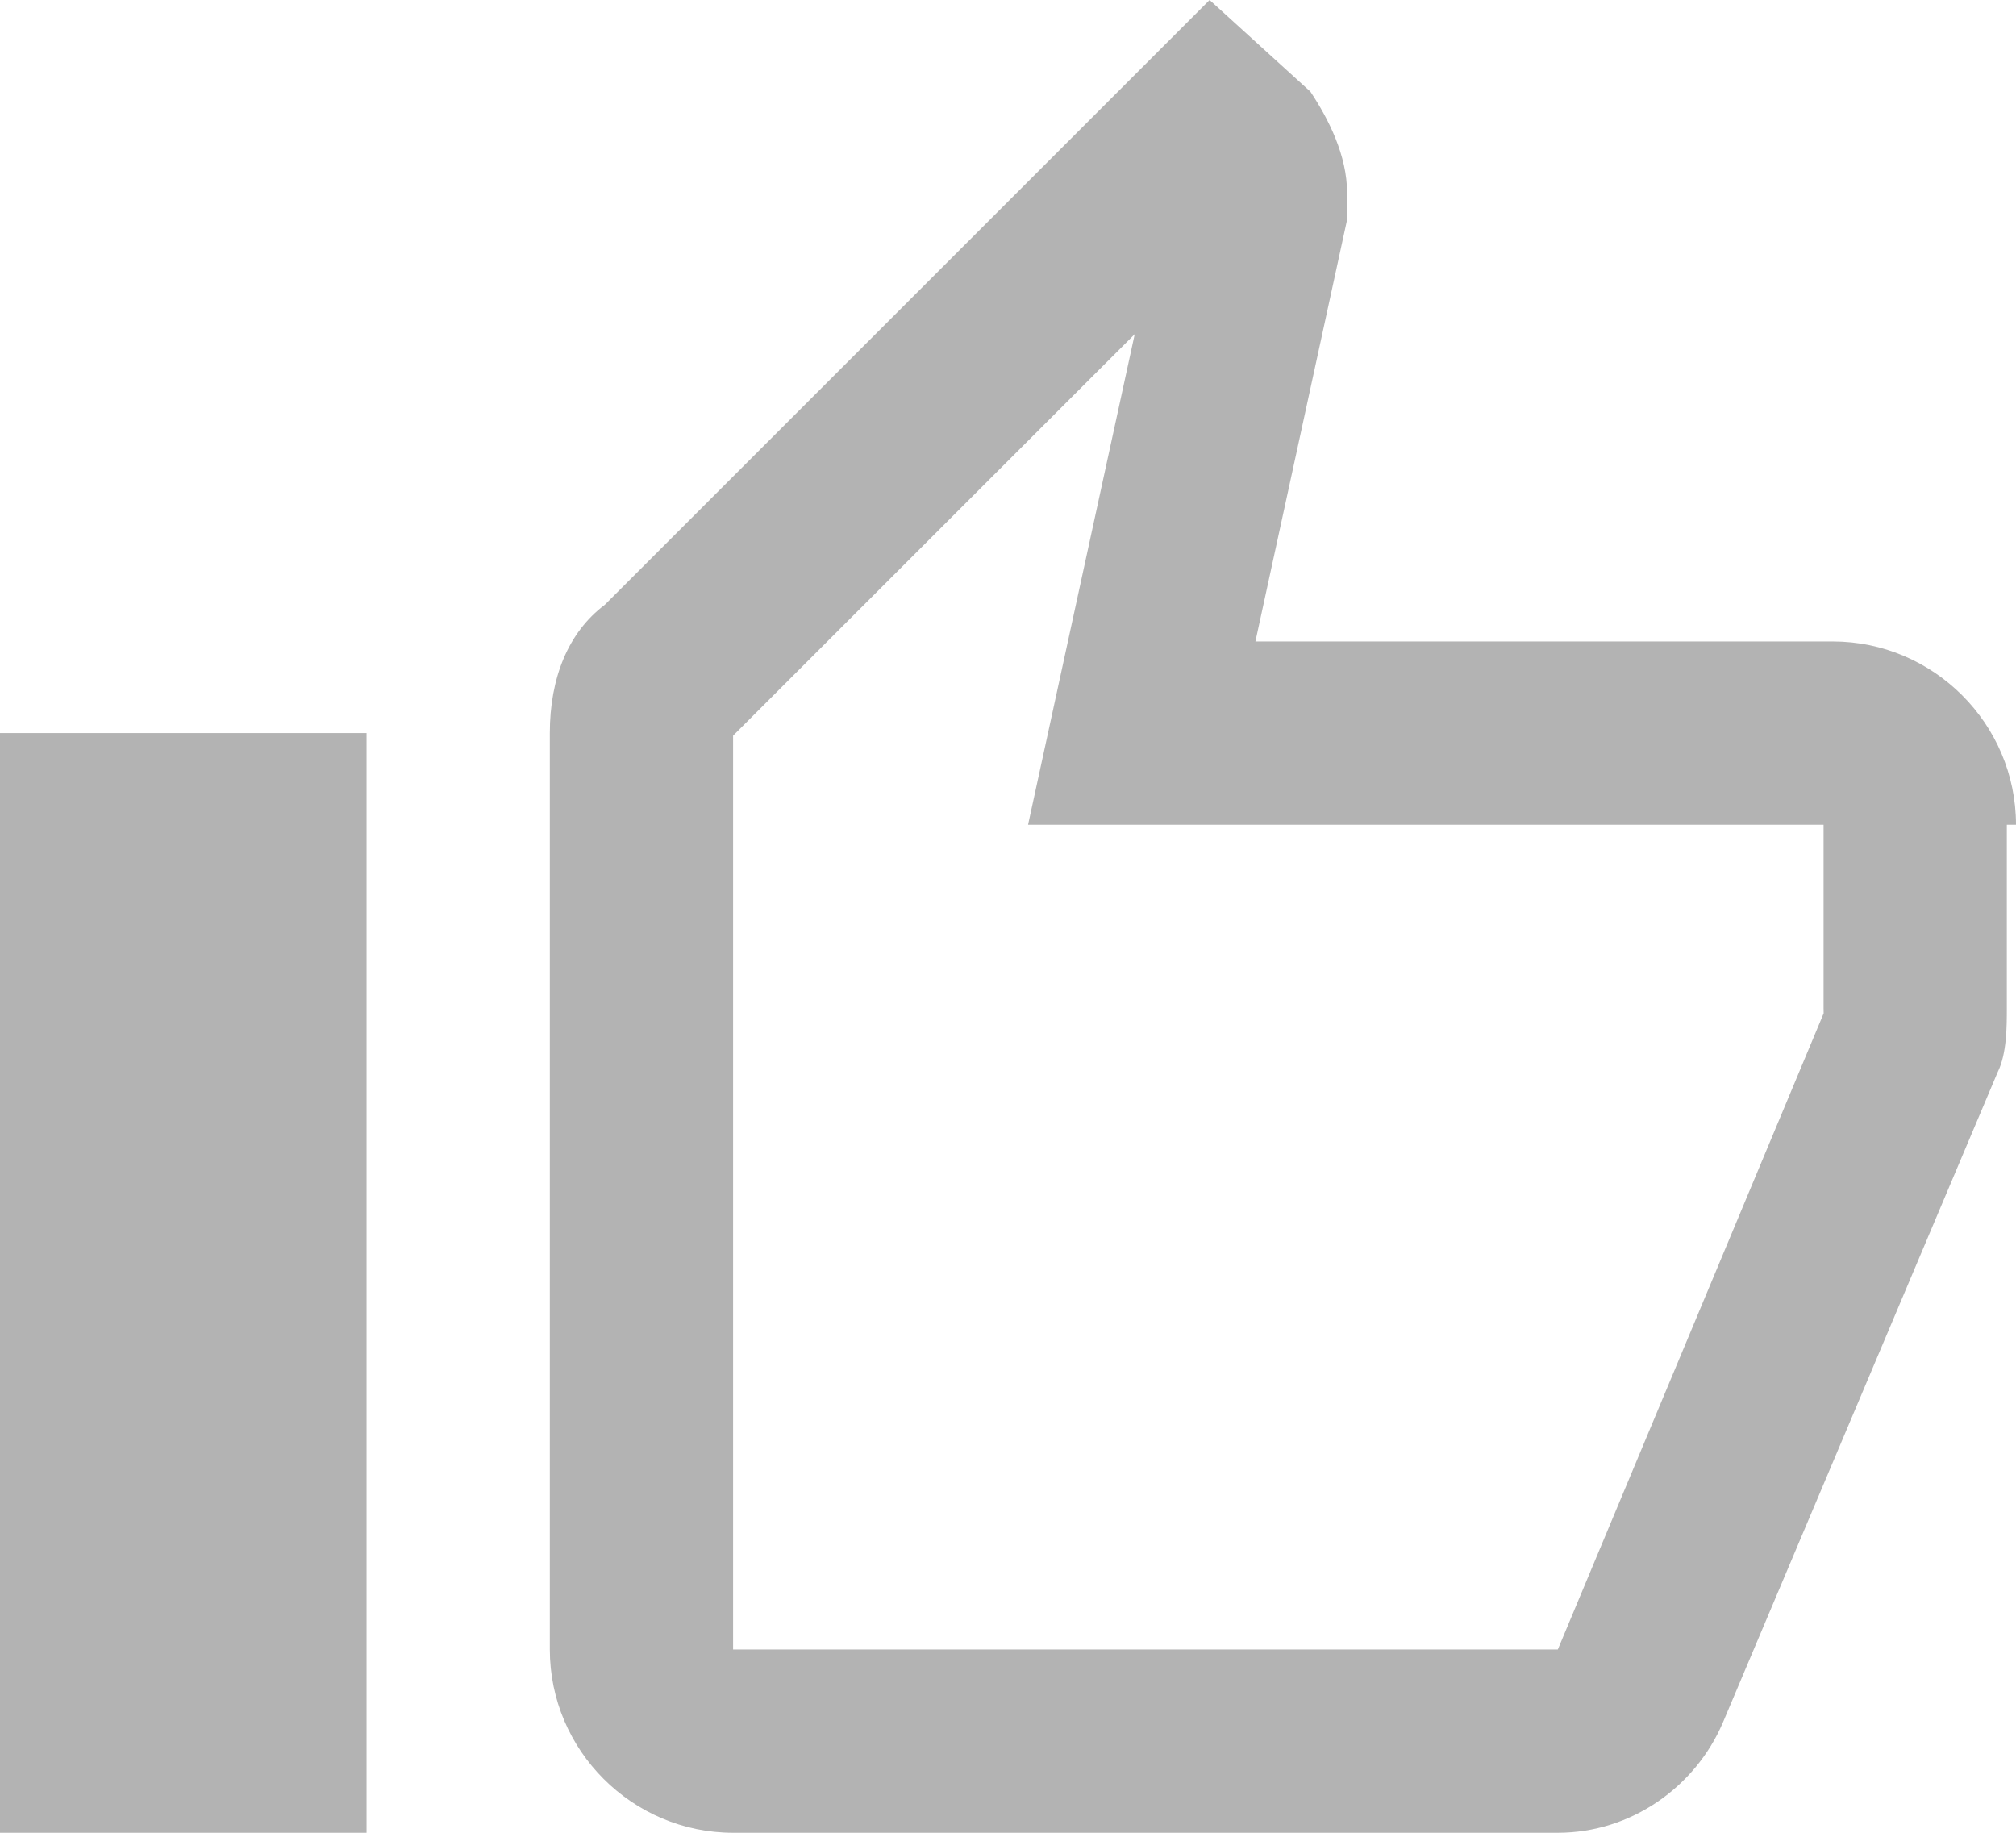
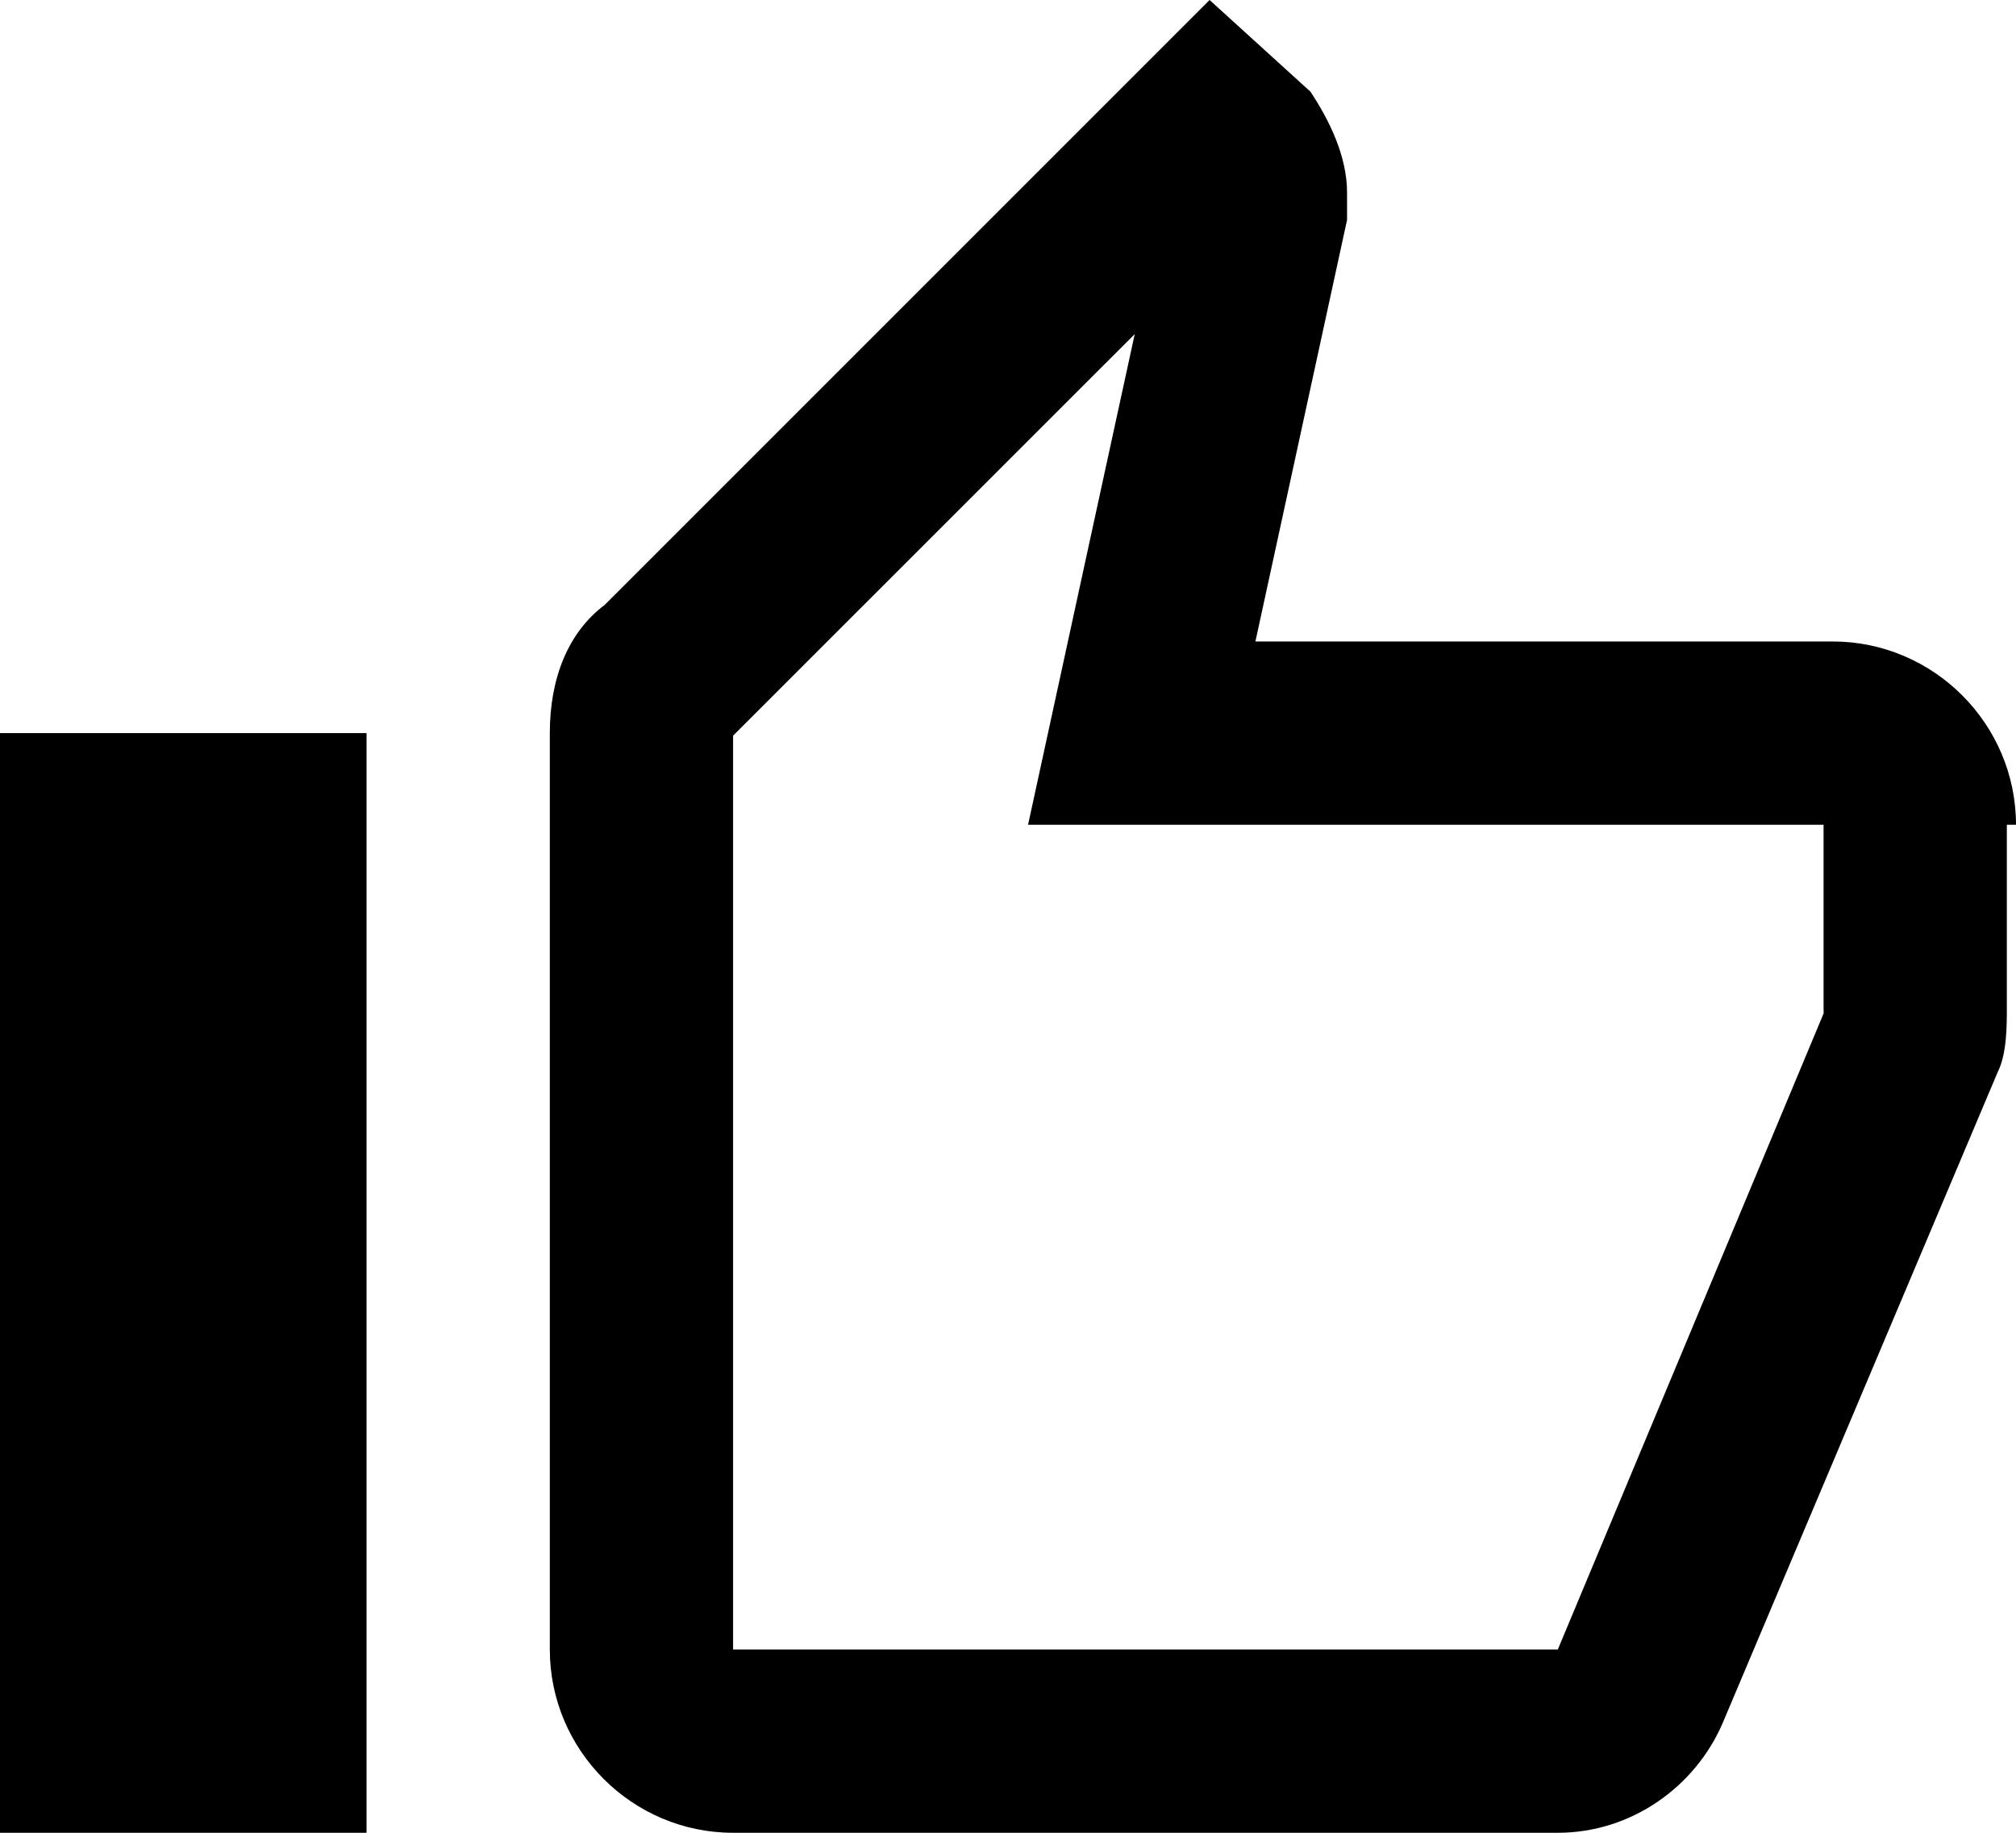
<svg xmlns="http://www.w3.org/2000/svg" version="1.0" id="Layer_1" x="0px" y="0px" width="22px" height="20px" viewBox="0 0 22 20" enable-background="new 0 0 22 20" xml:space="preserve">
  <g id="Page-1">
    <g id="Core" transform="translate(-295, -464)">
      <g id="thumb-up" transform="translate(295, 464)">
-         <path id="Shape" fill="rgba(0, 0, 0, 0.3)" d="M12.383,3.646l-0.637,2.929L11.219,9H13.7h6.2v2c0,0.018,0,0.037,0.001,0.058L17,18H8V8.029 l0.014-0.015L12.383,3.646 M2,10v8V10 M13.2,0L6.6,6.6C6.2,6.9,6,7.4,6,8v10c0,1.1,0.9,2,2,2h9c0.8,0,1.5-0.5,1.8-1.2l3-7.1 C21.9,11.5,21.9,11.2,21.9,11V9H22c0-1.1-0.9-2-2-2h-6.3l1-4.6V2.1c0-0.4-0.2-0.8-0.4-1.1L13.2,0L13.2,0z M4,8H0v12h4V8L4,8z M22,9c0,0.033,0,0.044,0,0.044V9L22,9z" />
+         <path id="Shape" d="M12.383,3.646l-0.637,2.929L11.219,9H13.7h6.2v2c0,0.018,0,0.037,0.001,0.058L17,18H8V8.029 l0.014-0.015L12.383,3.646 M2,10v8V10 M13.2,0L6.6,6.6C6.2,6.9,6,7.4,6,8v10c0,1.1,0.9,2,2,2h9c0.8,0,1.5-0.5,1.8-1.2l3-7.1 C21.9,11.5,21.9,11.2,21.9,11V9H22c0-1.1-0.9-2-2-2h-6.3l1-4.6V2.1c0-0.4-0.2-0.8-0.4-1.1L13.2,0L13.2,0z M4,8H0v12h4V8L4,8z M22,9c0,0.033,0,0.044,0,0.044V9L22,9z" />
      </g>
    </g>
  </g>
</svg>
